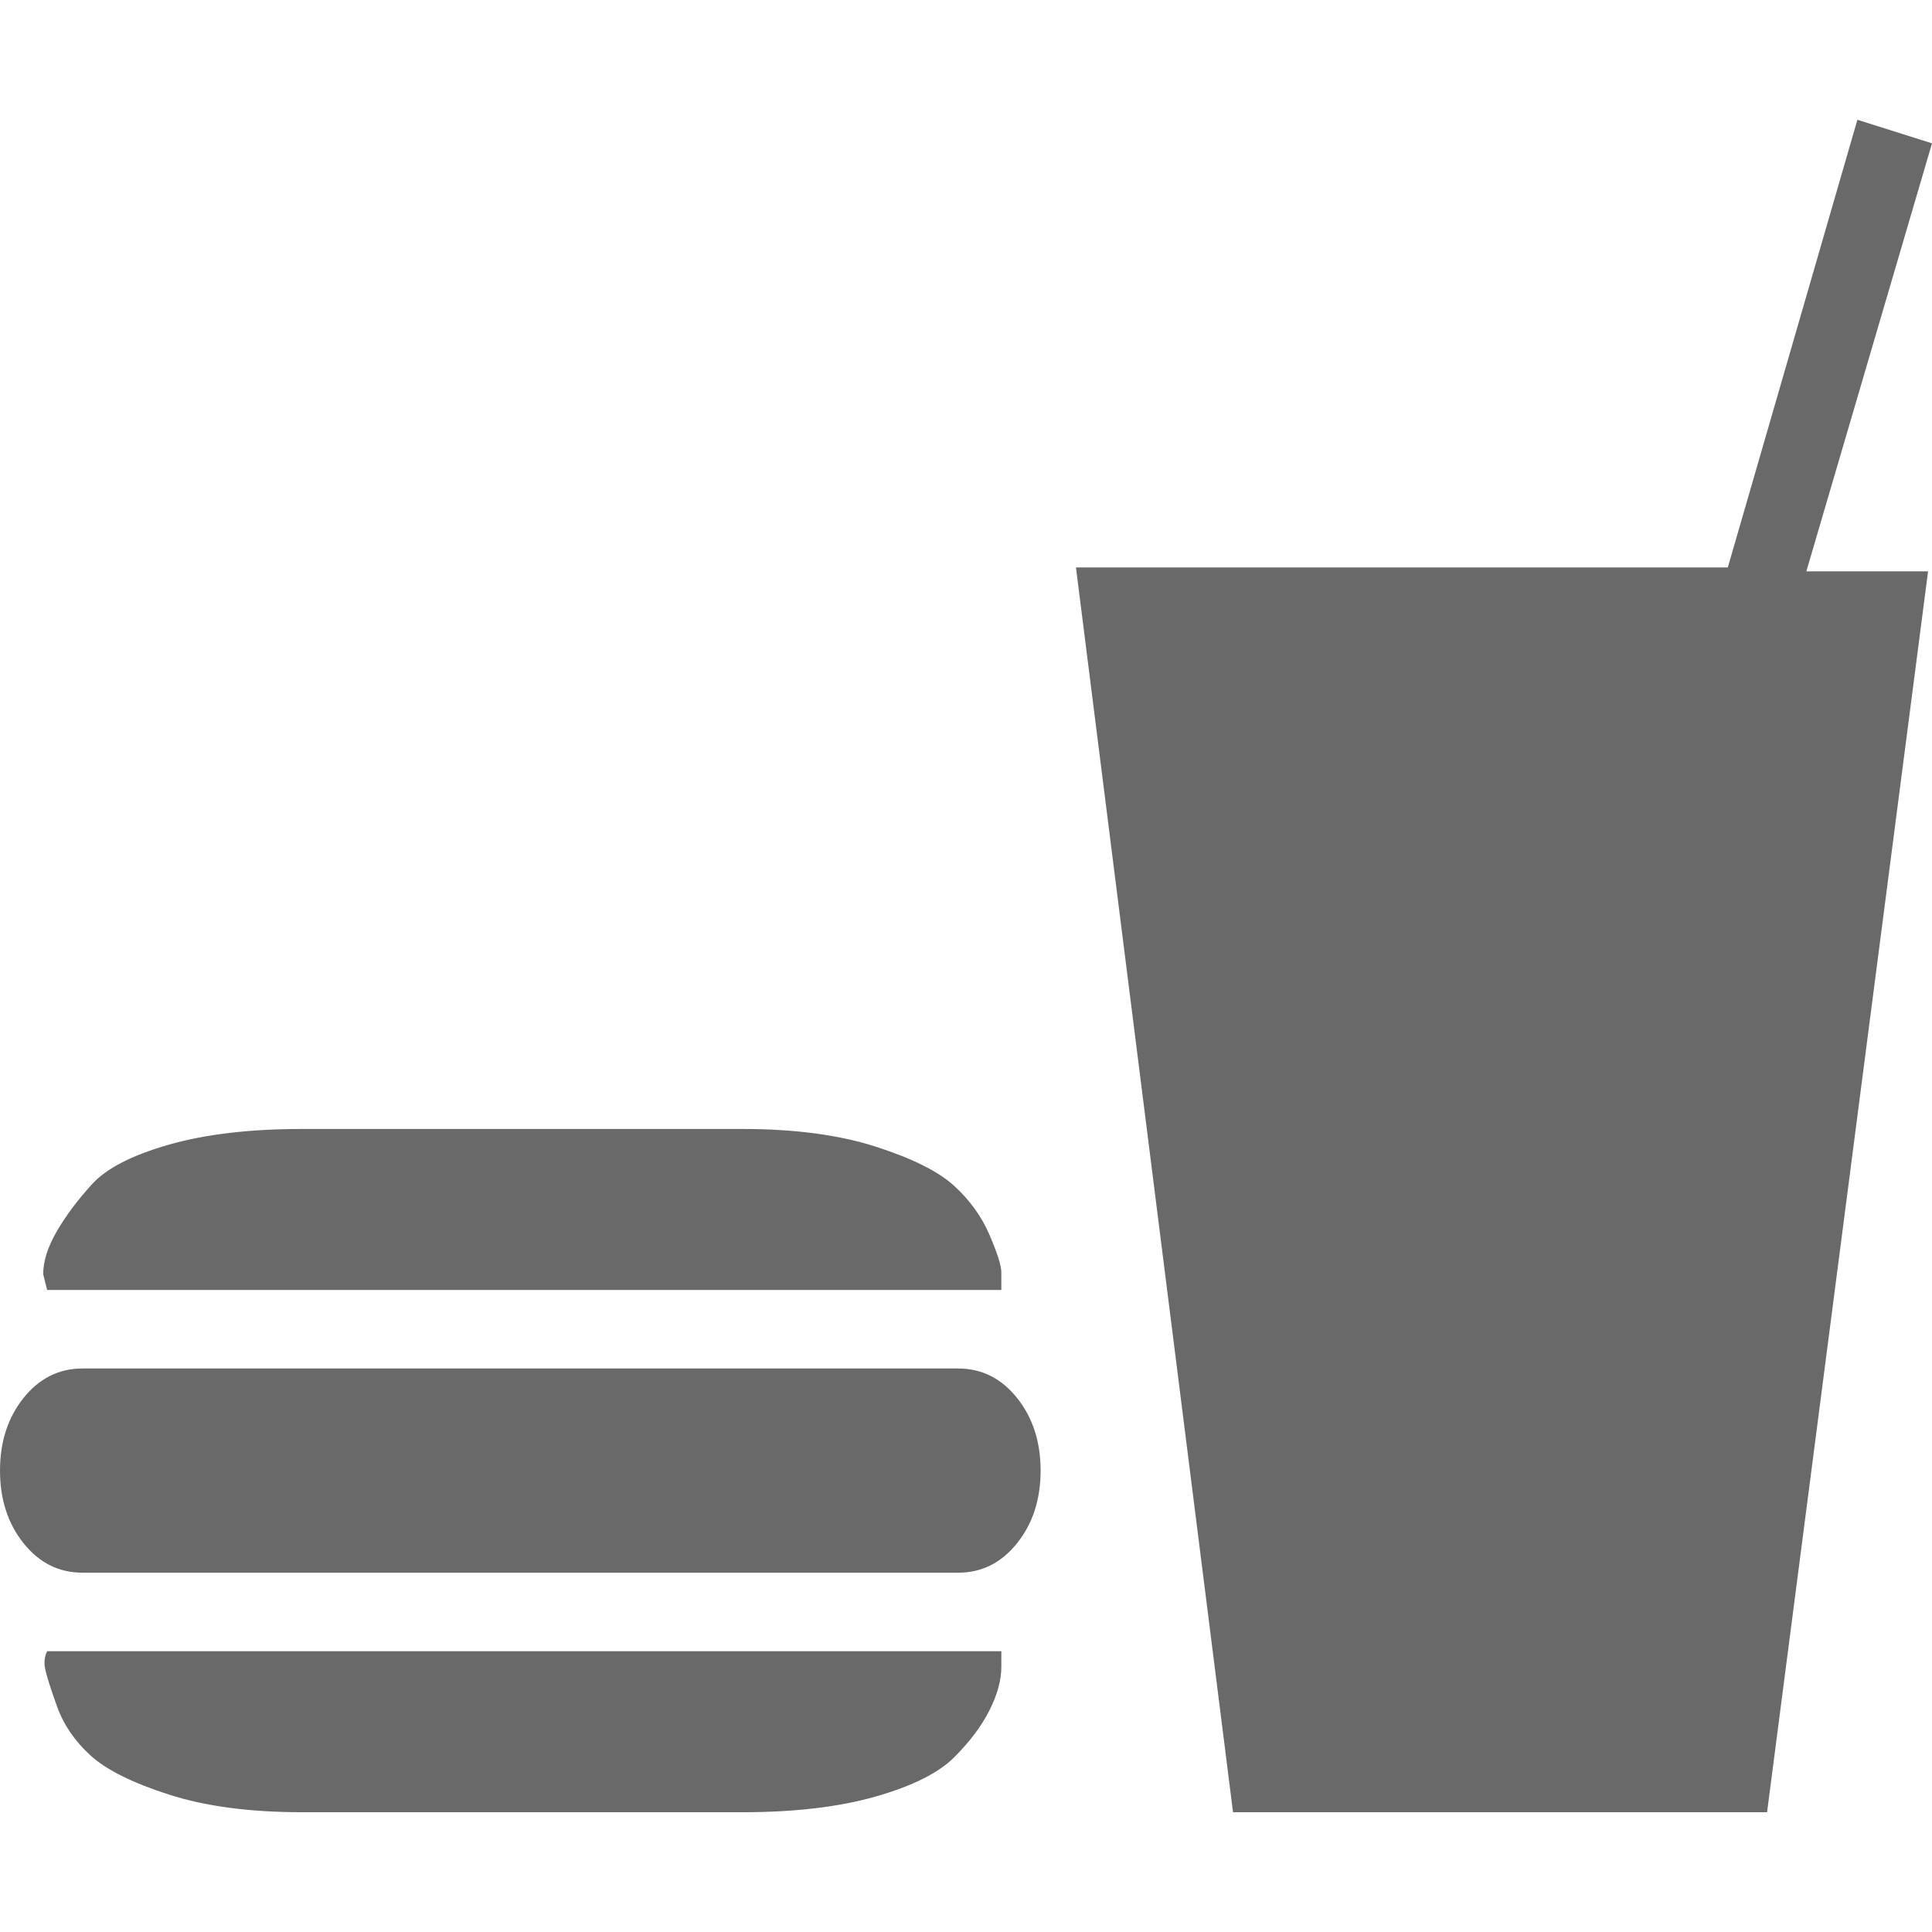
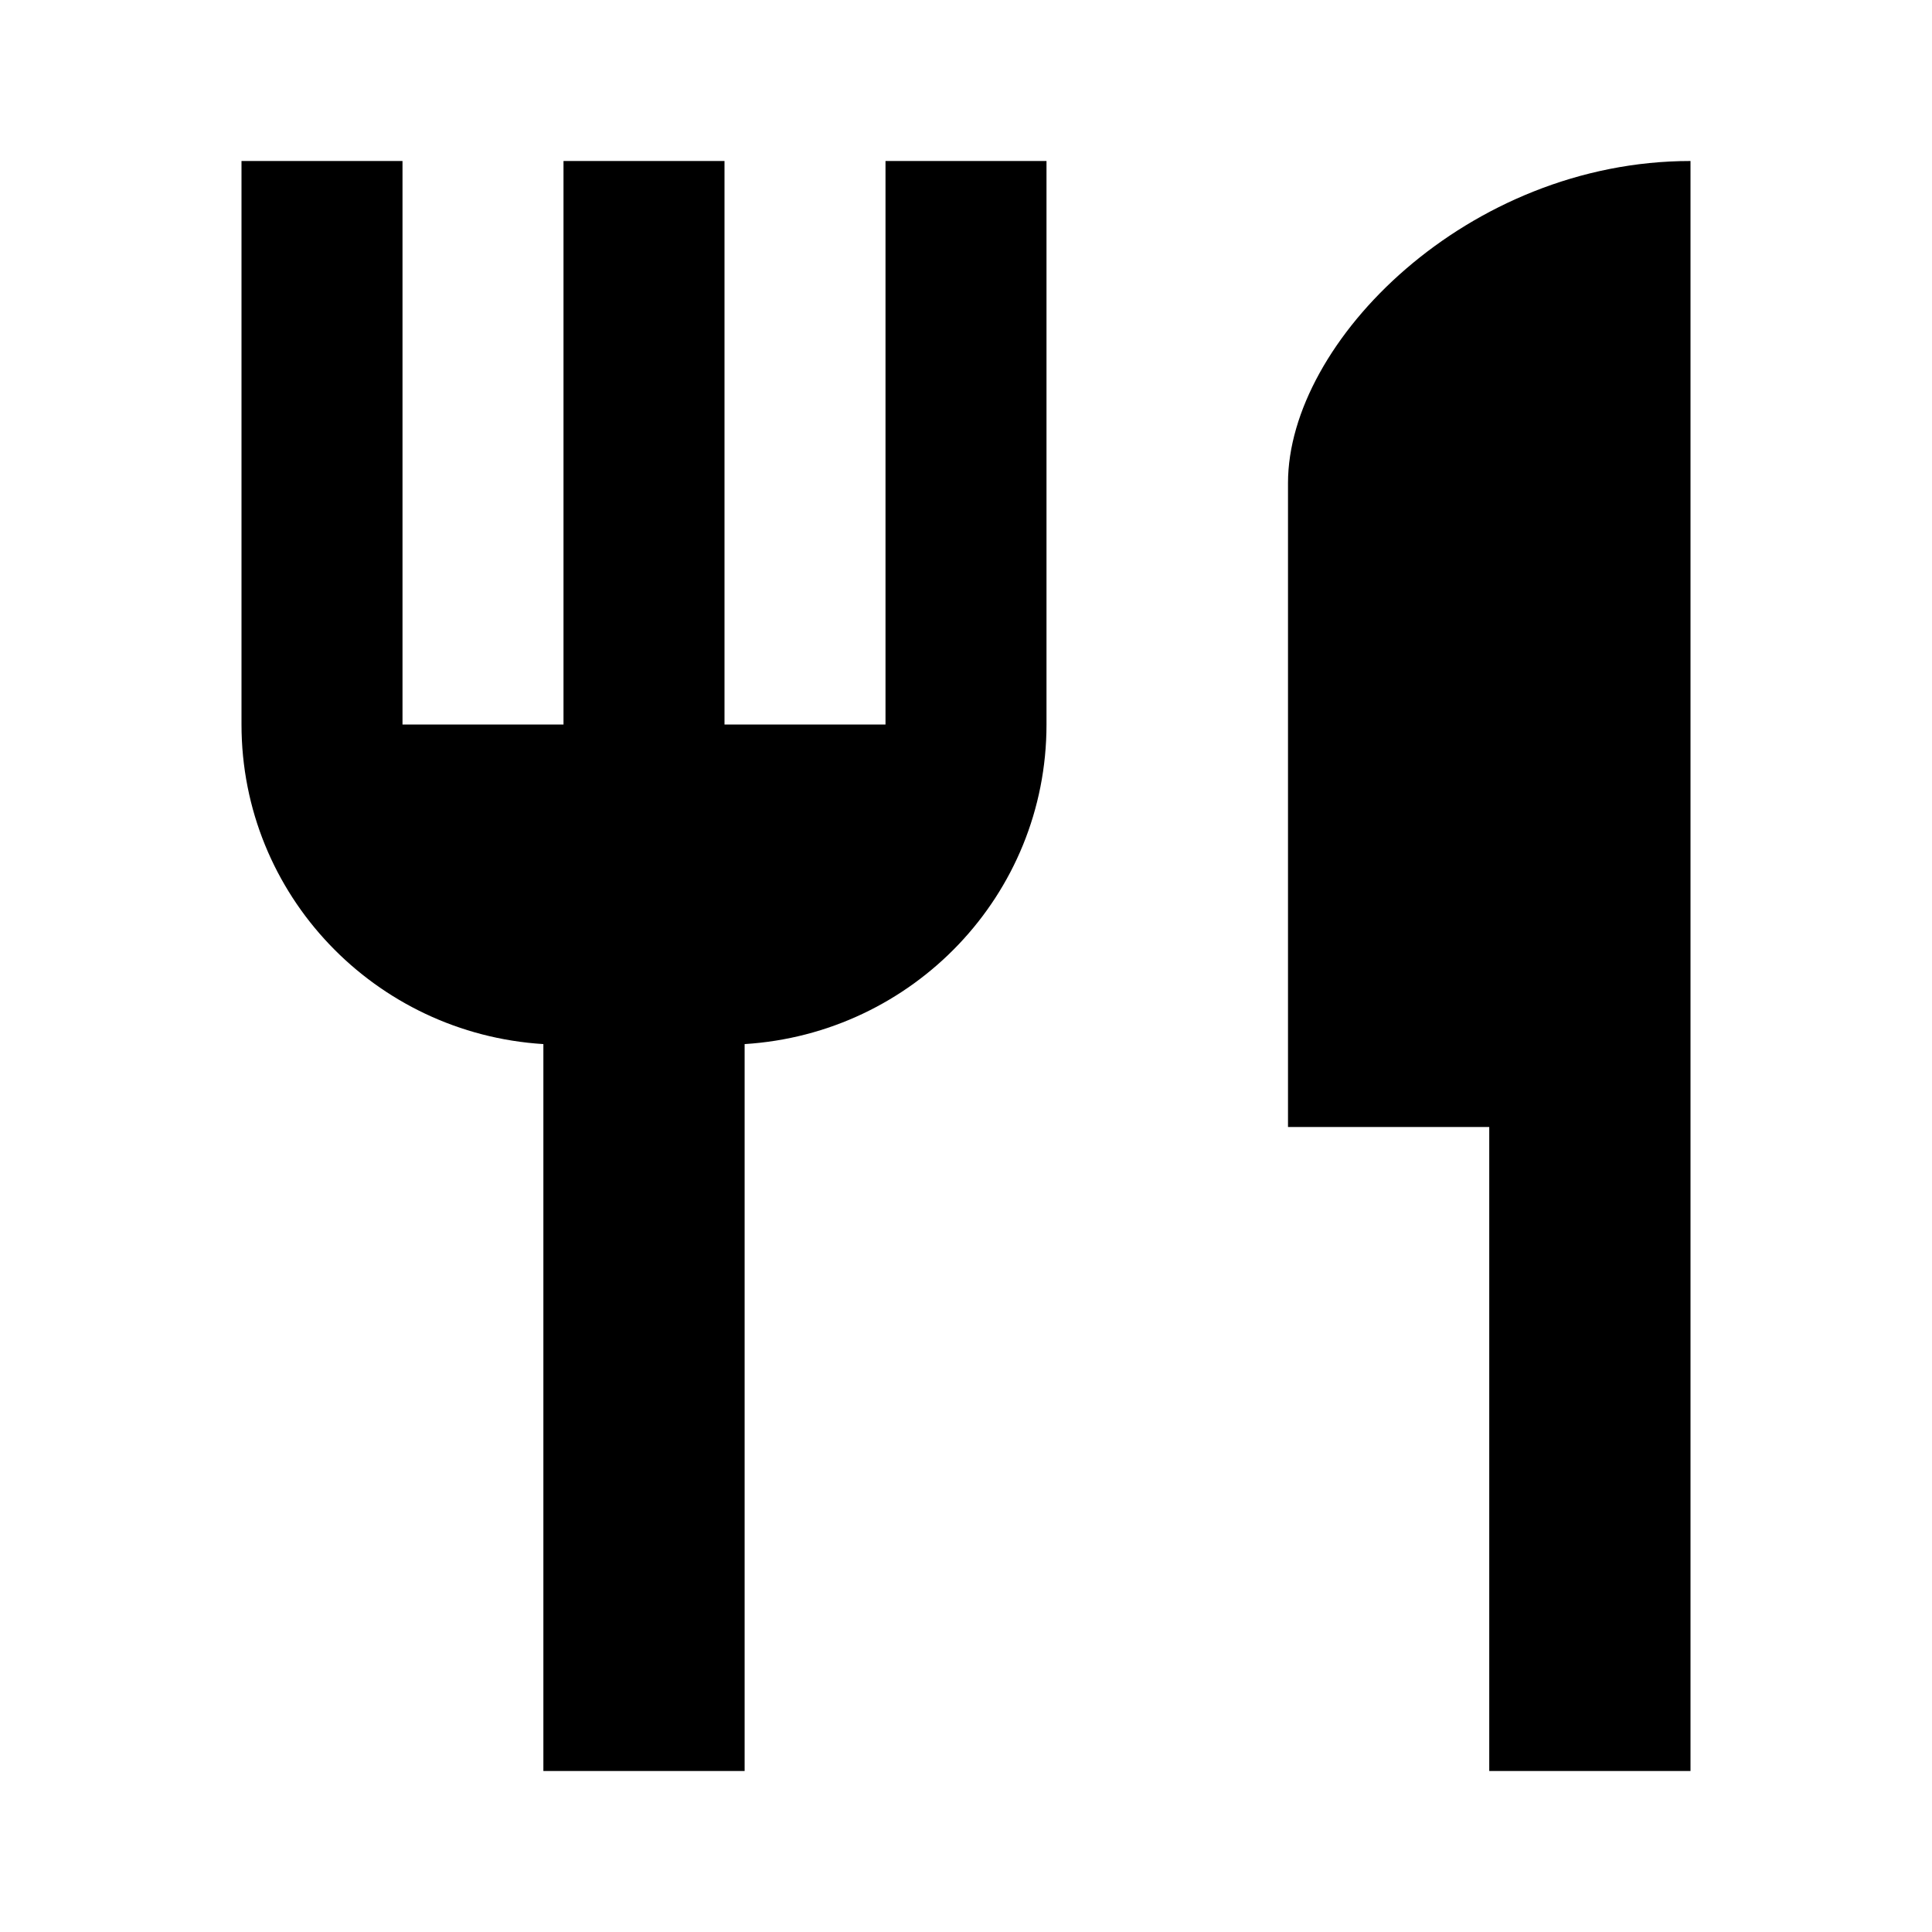
- <svg xmlns="http://www.w3.org/2000/svg" version="1.1" id="Capa_1" x="0px" y="0px" viewBox="0 0 492 492" style="enable-background:new 0 0 492 492;" xml:space="preserve" width="512px" height="512px">
-   <g>
-     <g>
-       <polygon points="491,145.5 450,461.5 314,461.5 274,144.5 440,144.5 473,30.5 492,36.5 460,145.5   " fill="#696969" />
-       <path d="M255,328.5V324c0-1.667-1-4.834-3-9.5c-2-4.667-5-8.834-9-12.5c-4-3.667-10.667-7-20-10    c-9.334-3-20.667-4.5-34-4.5H77c-13.333,0-24.667,1.333-34,4s-15.833,6-19.5,10s-6.667,8-9,12s-3.5,7.667-3.5,11l1,4H255z" fill="#696969" />
-       <path d="M12,420.5c-0.667,1.333-0.833,2.833-0.5,4.5s1.333,4.833,3,9.5S19,443.333,23,447s10.667,7,20,10    s20.667,4.5,34,4.5h112c13.333,0,24.667-1.333,34-4s16-6,20-10s7-8,9-12s3-7.667,3-11v-4H12z" fill="#696969" />
-       <path d="M244,400.5c6,0,11-2.5,15-7.5s6-11.167,6-18.5s-2-13.5-6-18.5s-9-7.5-15-7.5H21c-6,0-11,2.5-15,7.5    s-6,11.167-6,18.5S2,388,6,393s9,7.5,15,7.5H244z" fill="#696969" />
-     </g>
-   </g>
-   <g>
- </g>
-   <g>
- </g>
-   <g>
- </g>
-   <g>
- </g>
-   <g>
- </g>
-   <g>
- </g>
-   <g>
- </g>
-   <g>
- </g>
-   <g>
- </g>
-   <g>
- </g>
-   <g>
- </g>
-   <g>
- </g>
-   <g>
- </g>
-   <g>
- </g>
-   <g>
- </g>
+ <svg xmlns="http://www.w3.org/2000/svg" fill="#000000" height="24" viewBox="0 0 24 24" width="24">
+   <path d="M11 9H9V2H7v7H5V2H3v7c0 2.12 1.66 3.84 3.75 3.97V22h2.5v-9.03C11.34 12.84 13 11.12 13 9V2h-2v7zm5-3v8h2.5v8H21V2c-2.76 0-5 2.24-5 4z" />
+   <path d="M0 0h24v24H0z" fill="none" />
</svg>
